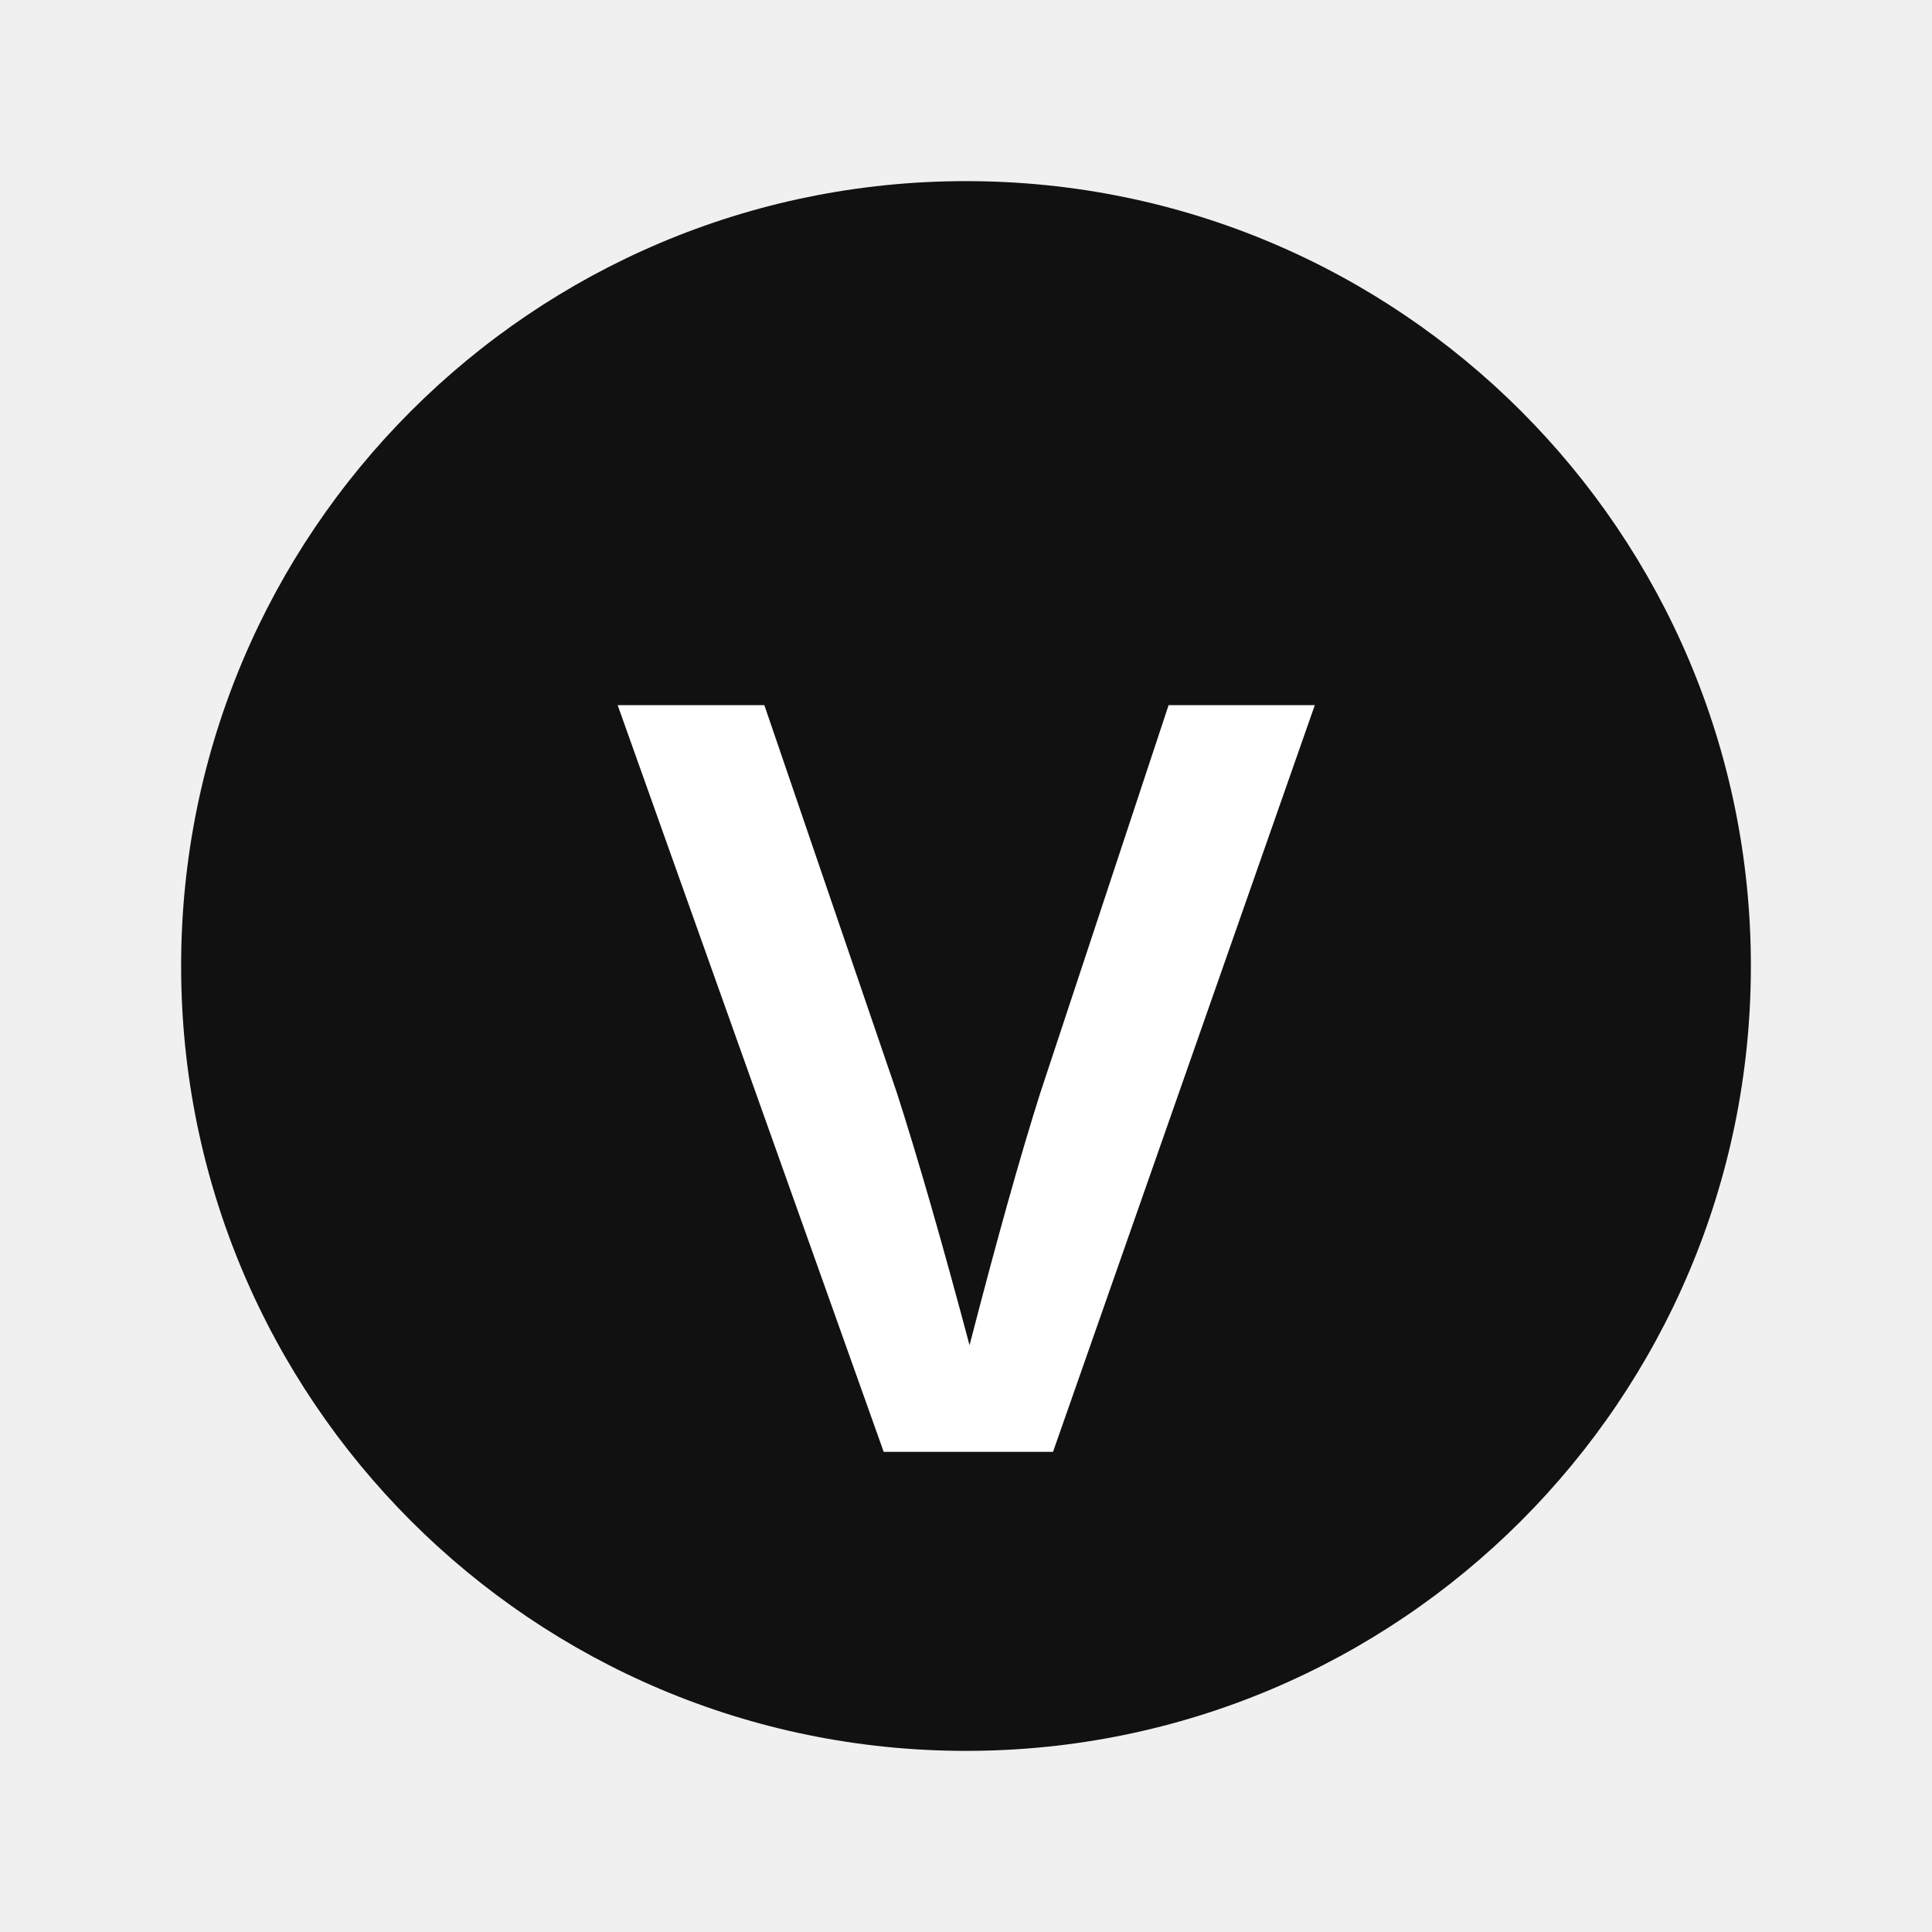
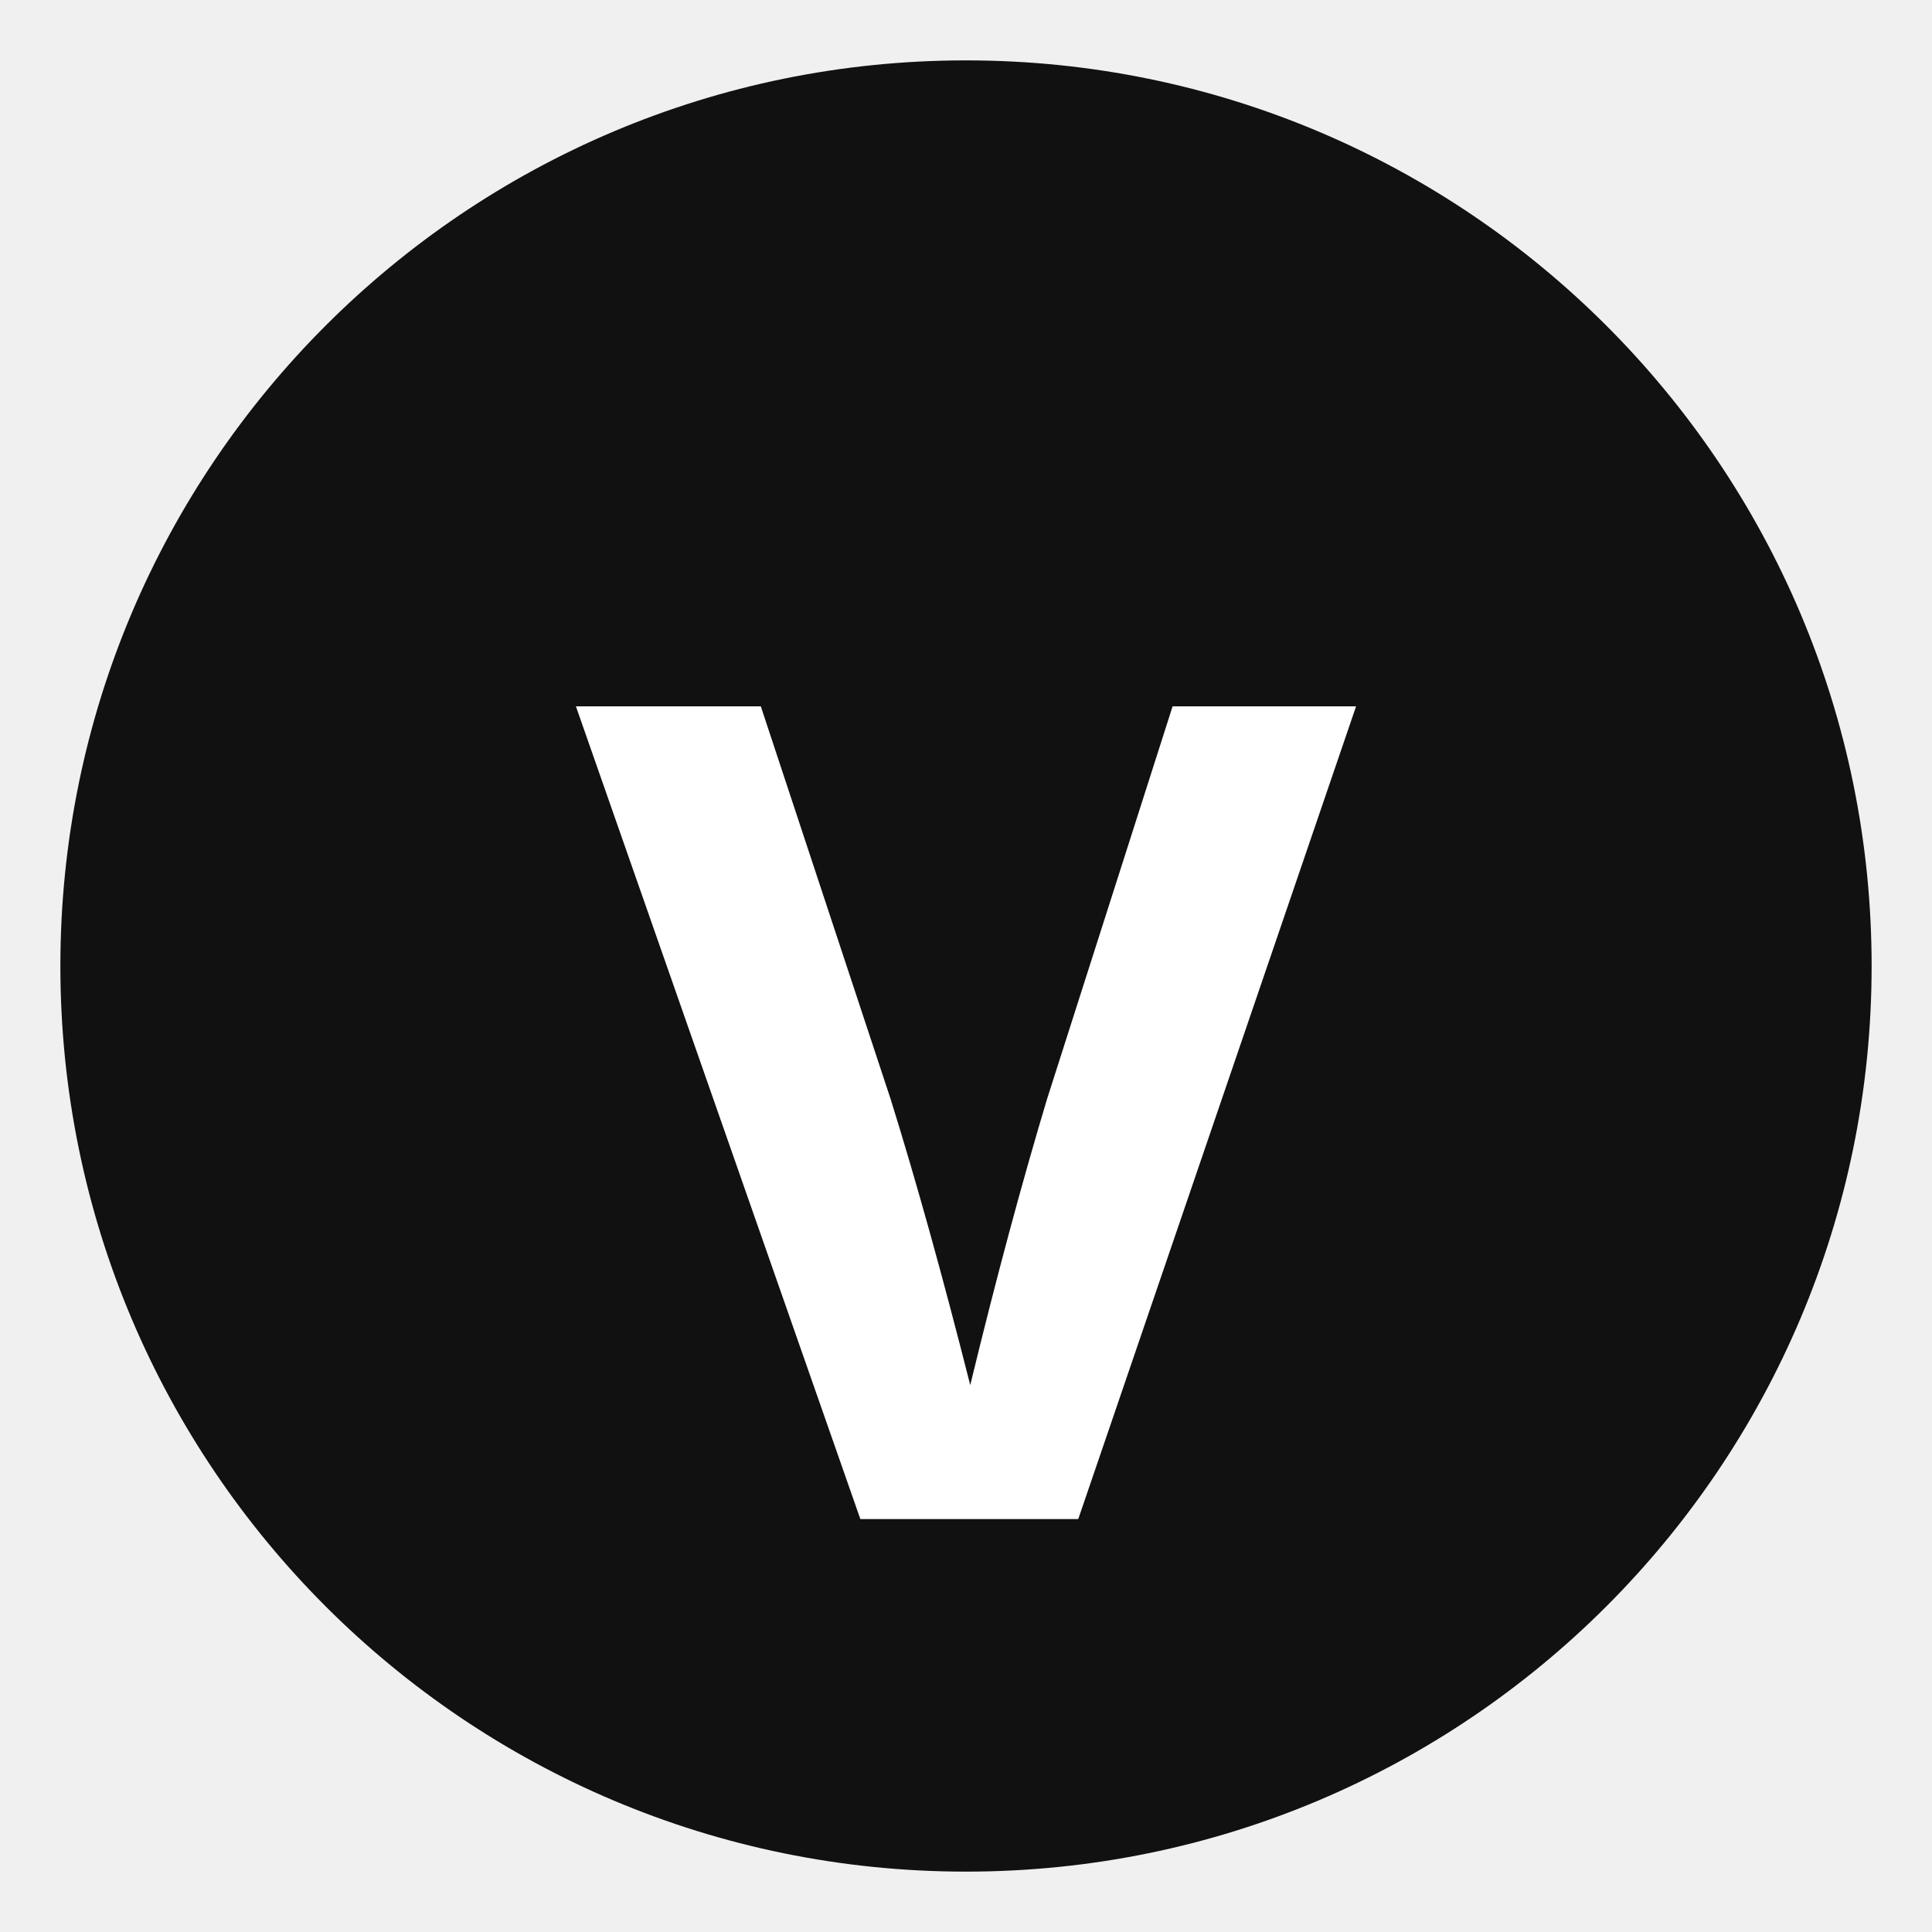
<svg xmlns="http://www.w3.org/2000/svg" width="64" height="64" viewBox="0 0 64 64">
-   <circle cx="32" cy="32" r="26" fill="#111111" />
-   <text x="50%" y="55.5%" text-anchor="middle" dominant-baseline="middle" font-family="Geist, system-ui, -apple-system, sans-serif" font-size="34" font-weight="600" fill="#ffffff">V</text>
+   <circle cx="32" cy="32" r="30" fill="#111111" />
+   <text x="50%" y="57%" text-anchor="middle" dominant-baseline="middle" font-family="Geist, system-ui, -apple-system, sans-serif" font-size="37" font-weight="700" fill="#ffffff">V</text>
</svg>
